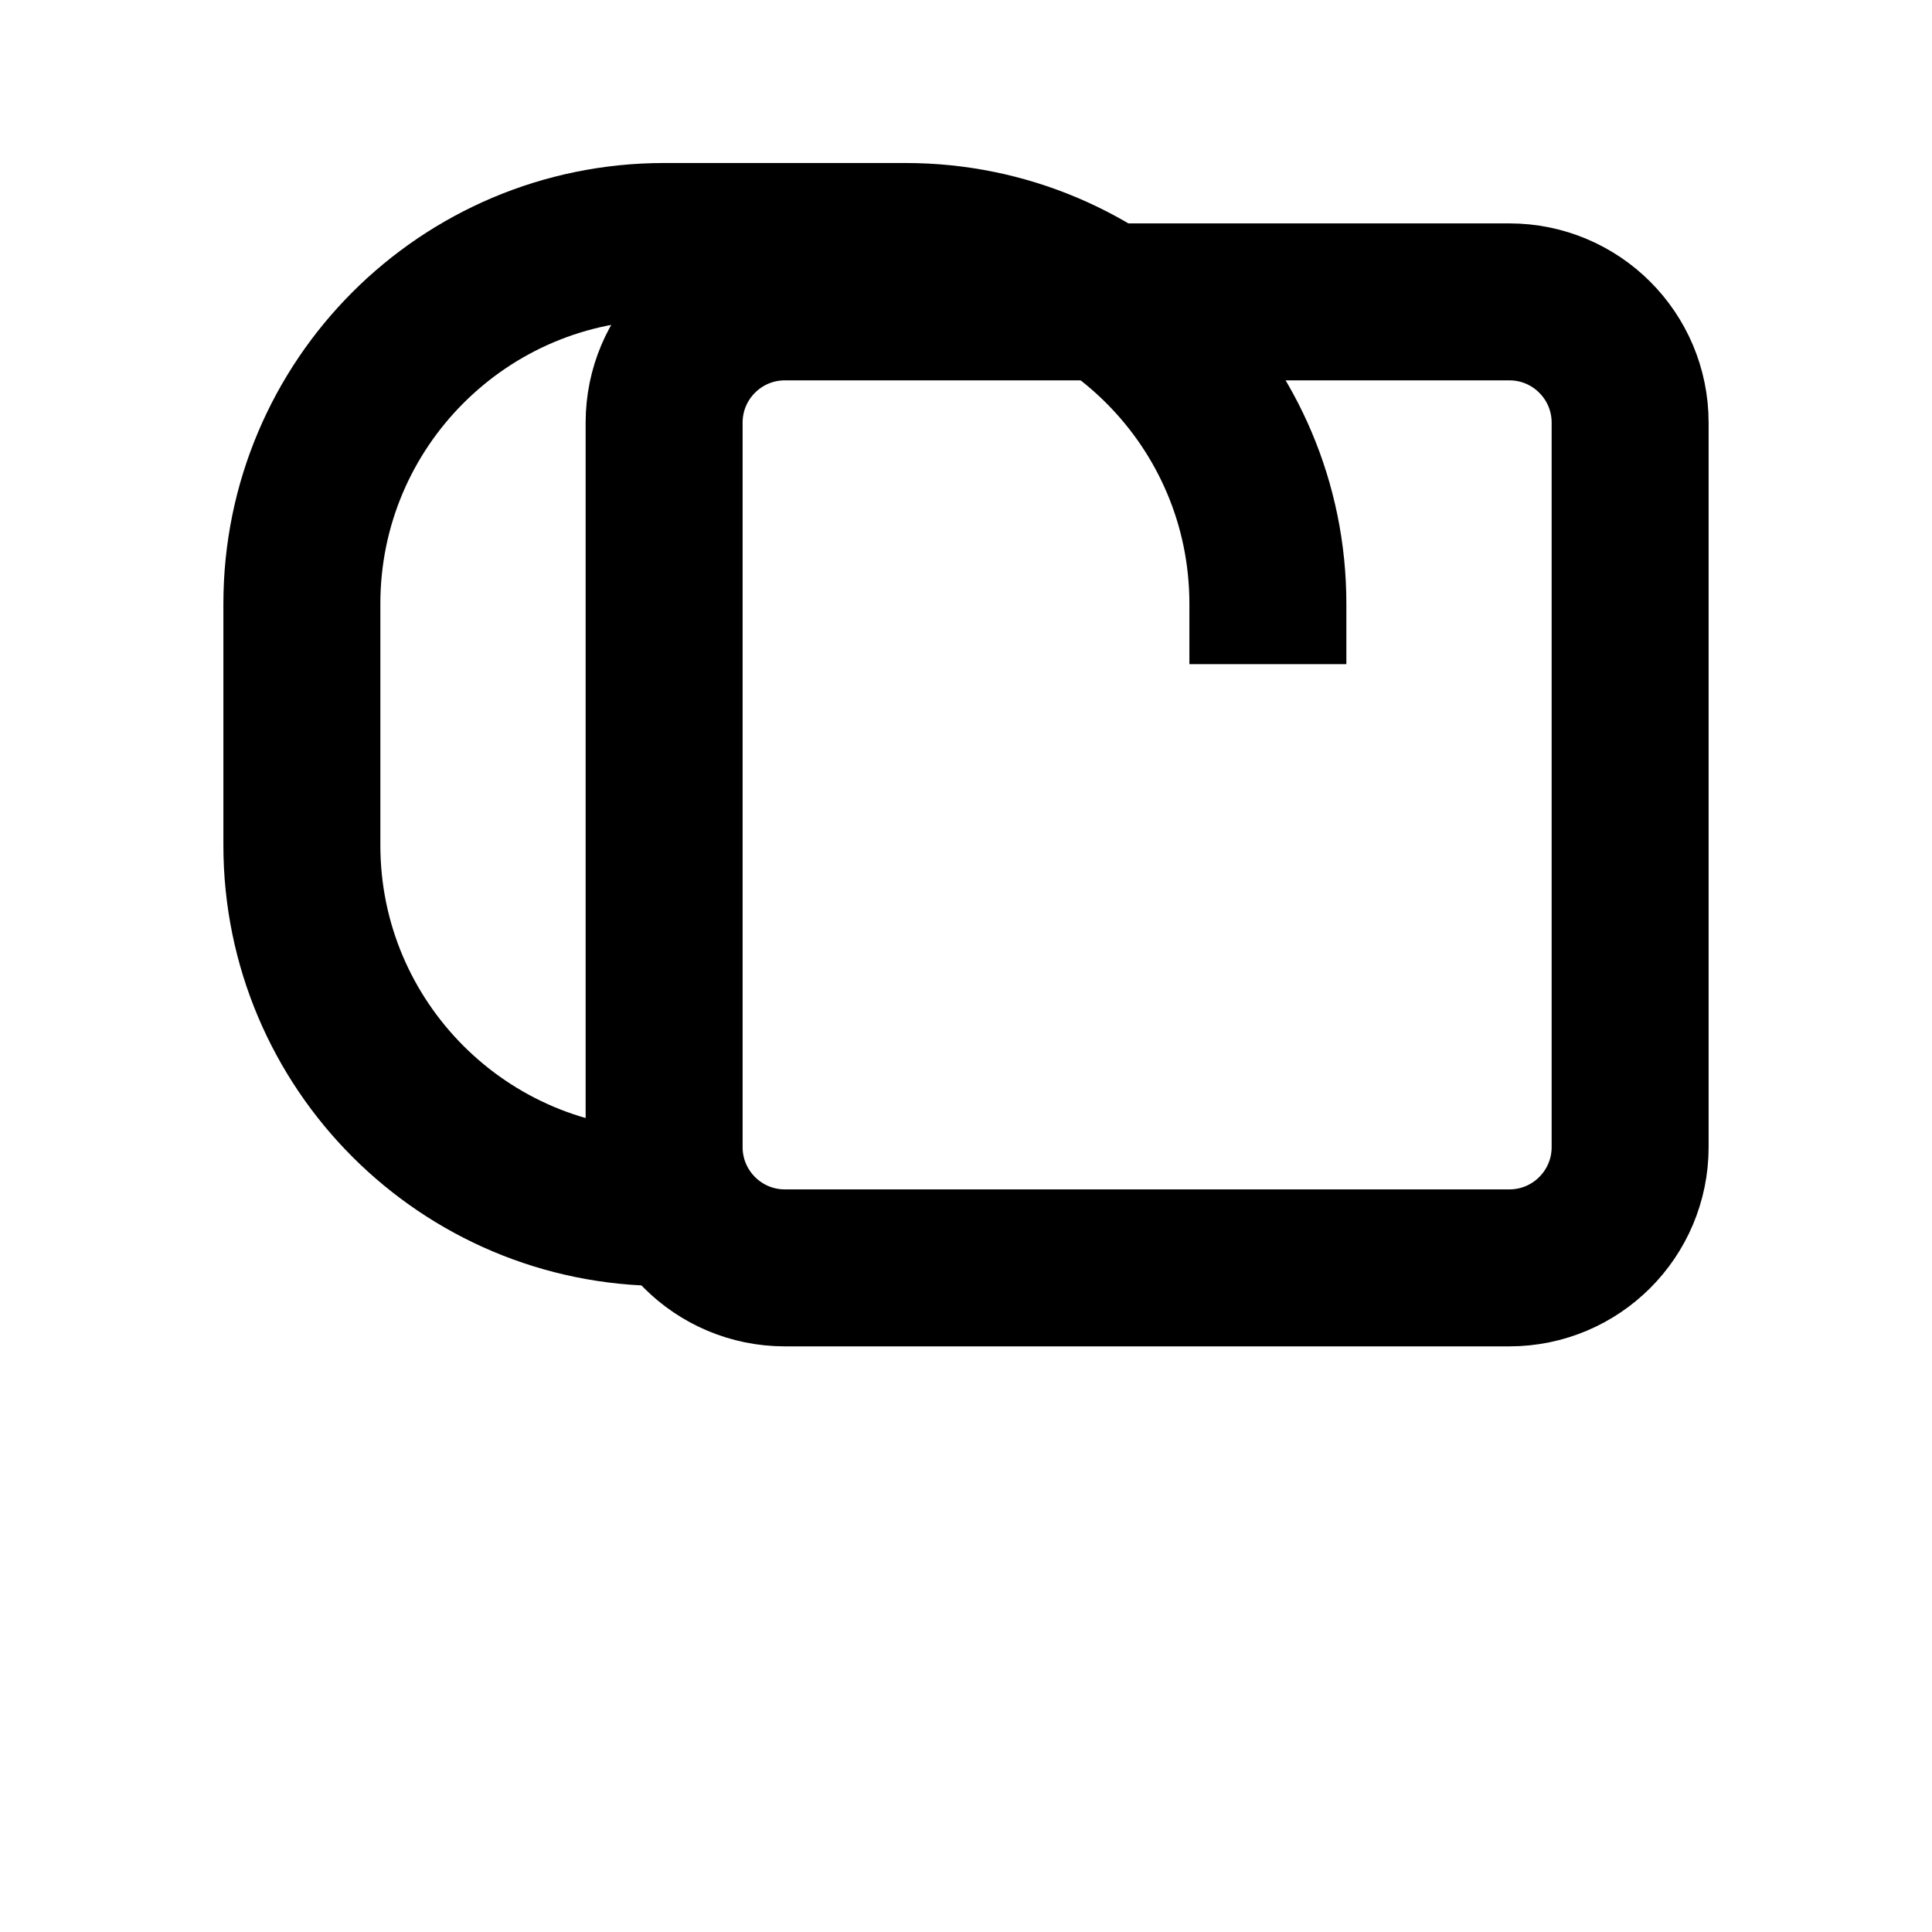
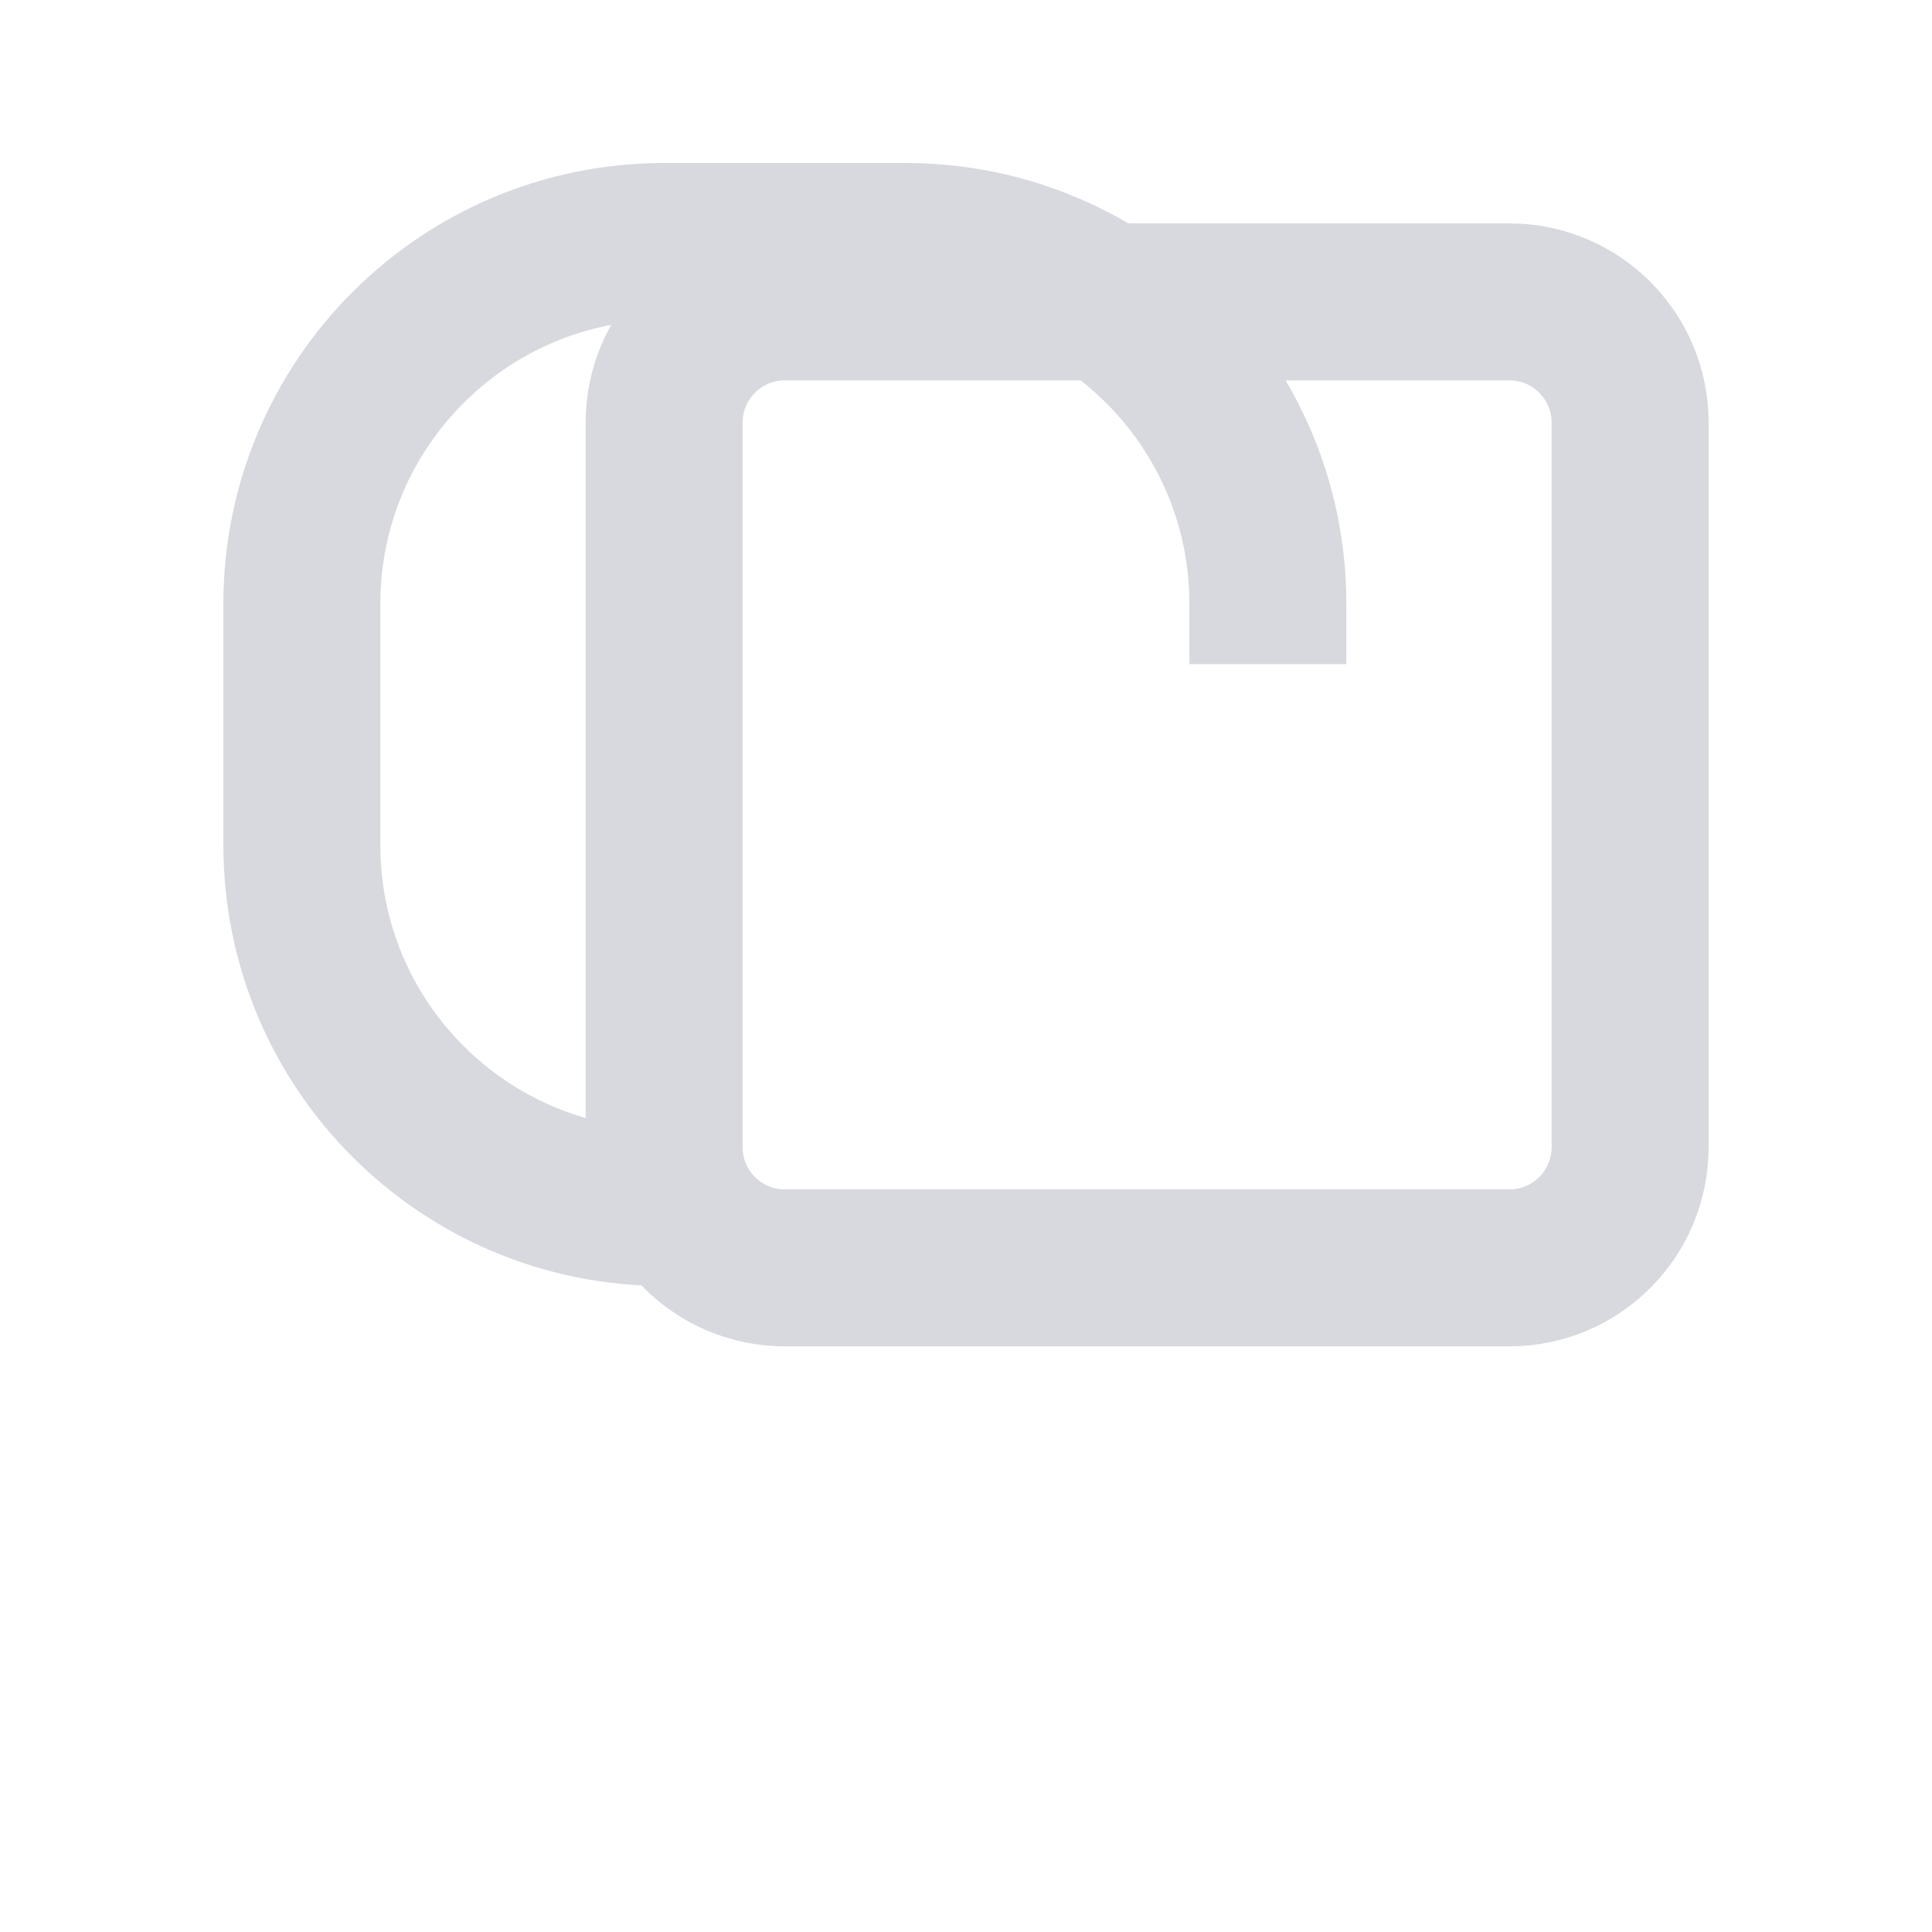
- <svg xmlns="http://www.w3.org/2000/svg" viewBox="0 0 16 16" fill="none" stroke="currentColor" stroke-width="1.3" stroke-linejoin="round">
+ <svg xmlns="http://www.w3.org/2000/svg" viewBox="0 0 16 16" fill="none" stroke="#d7d9de" stroke-width="1.3" stroke-linejoin="round">
  <rect x="5.5" y="2.5" width="8" height="8" rx="1" />
  <path d="M10.5 5.5V5A3 3 0 0 0 7.5 2h-2A3 3 0 0 0 2.5 5v2A3 3 0 0 0 5.5 10h.5" />
</svg>
